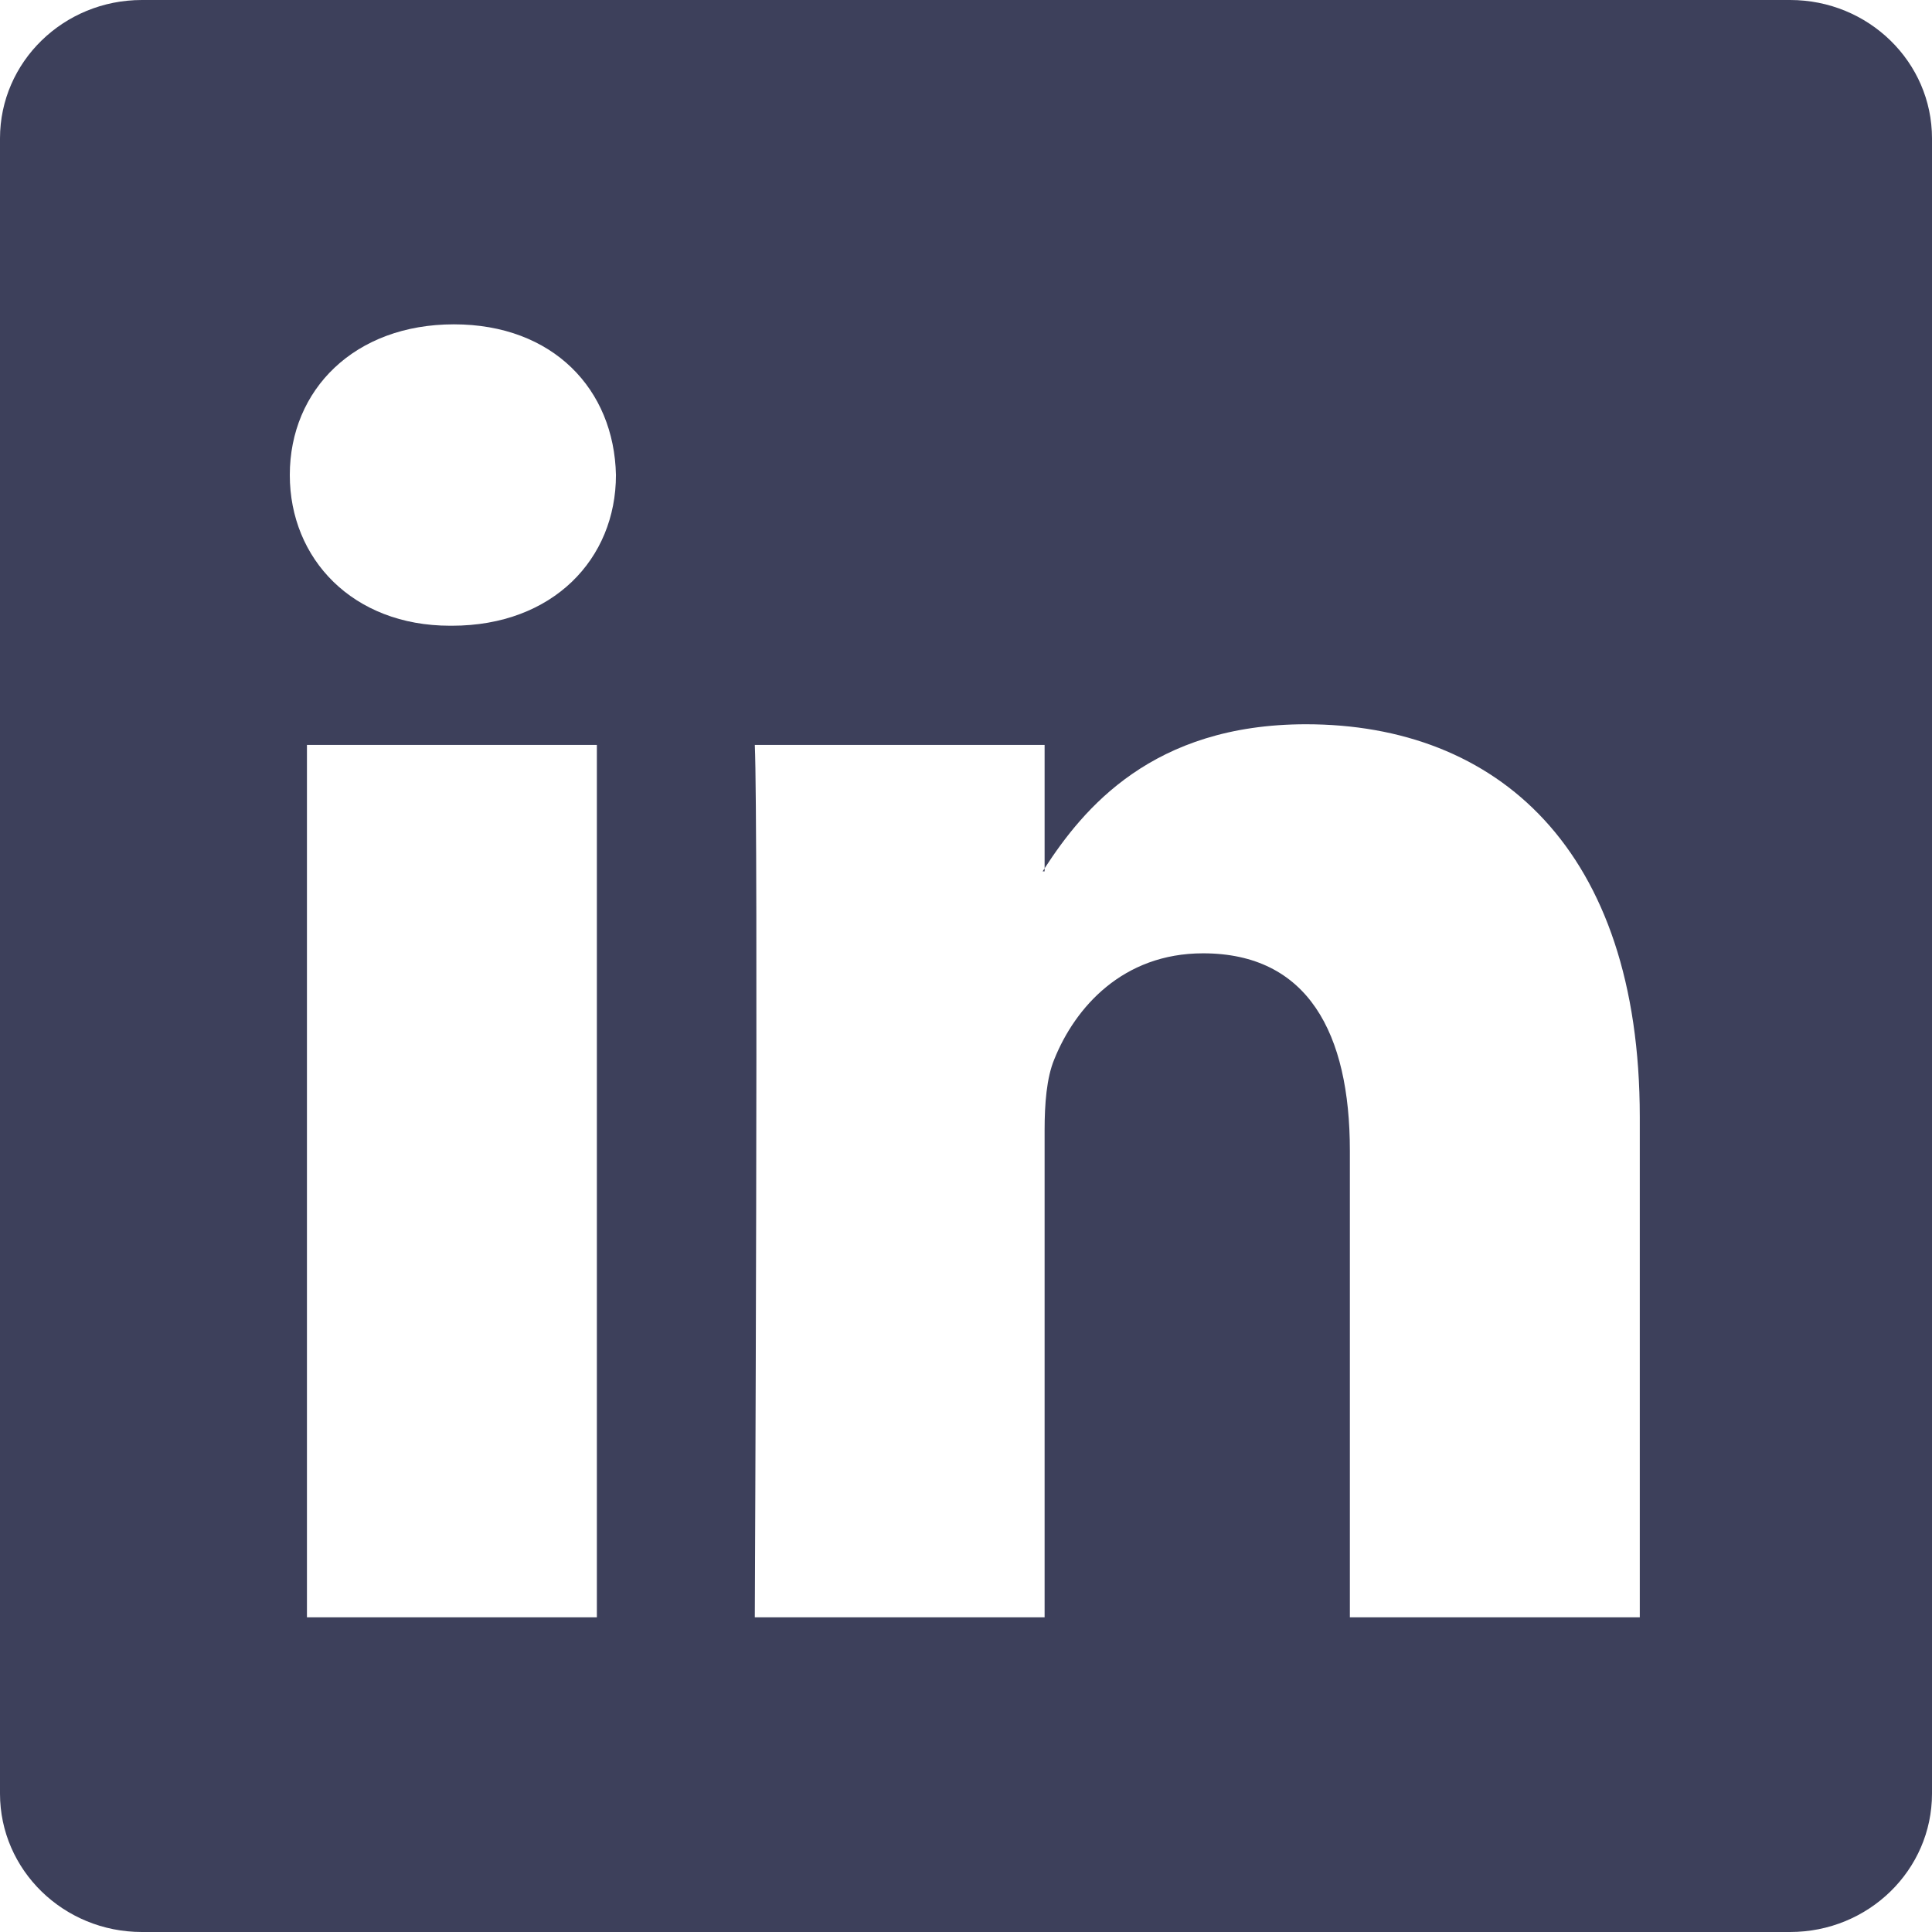
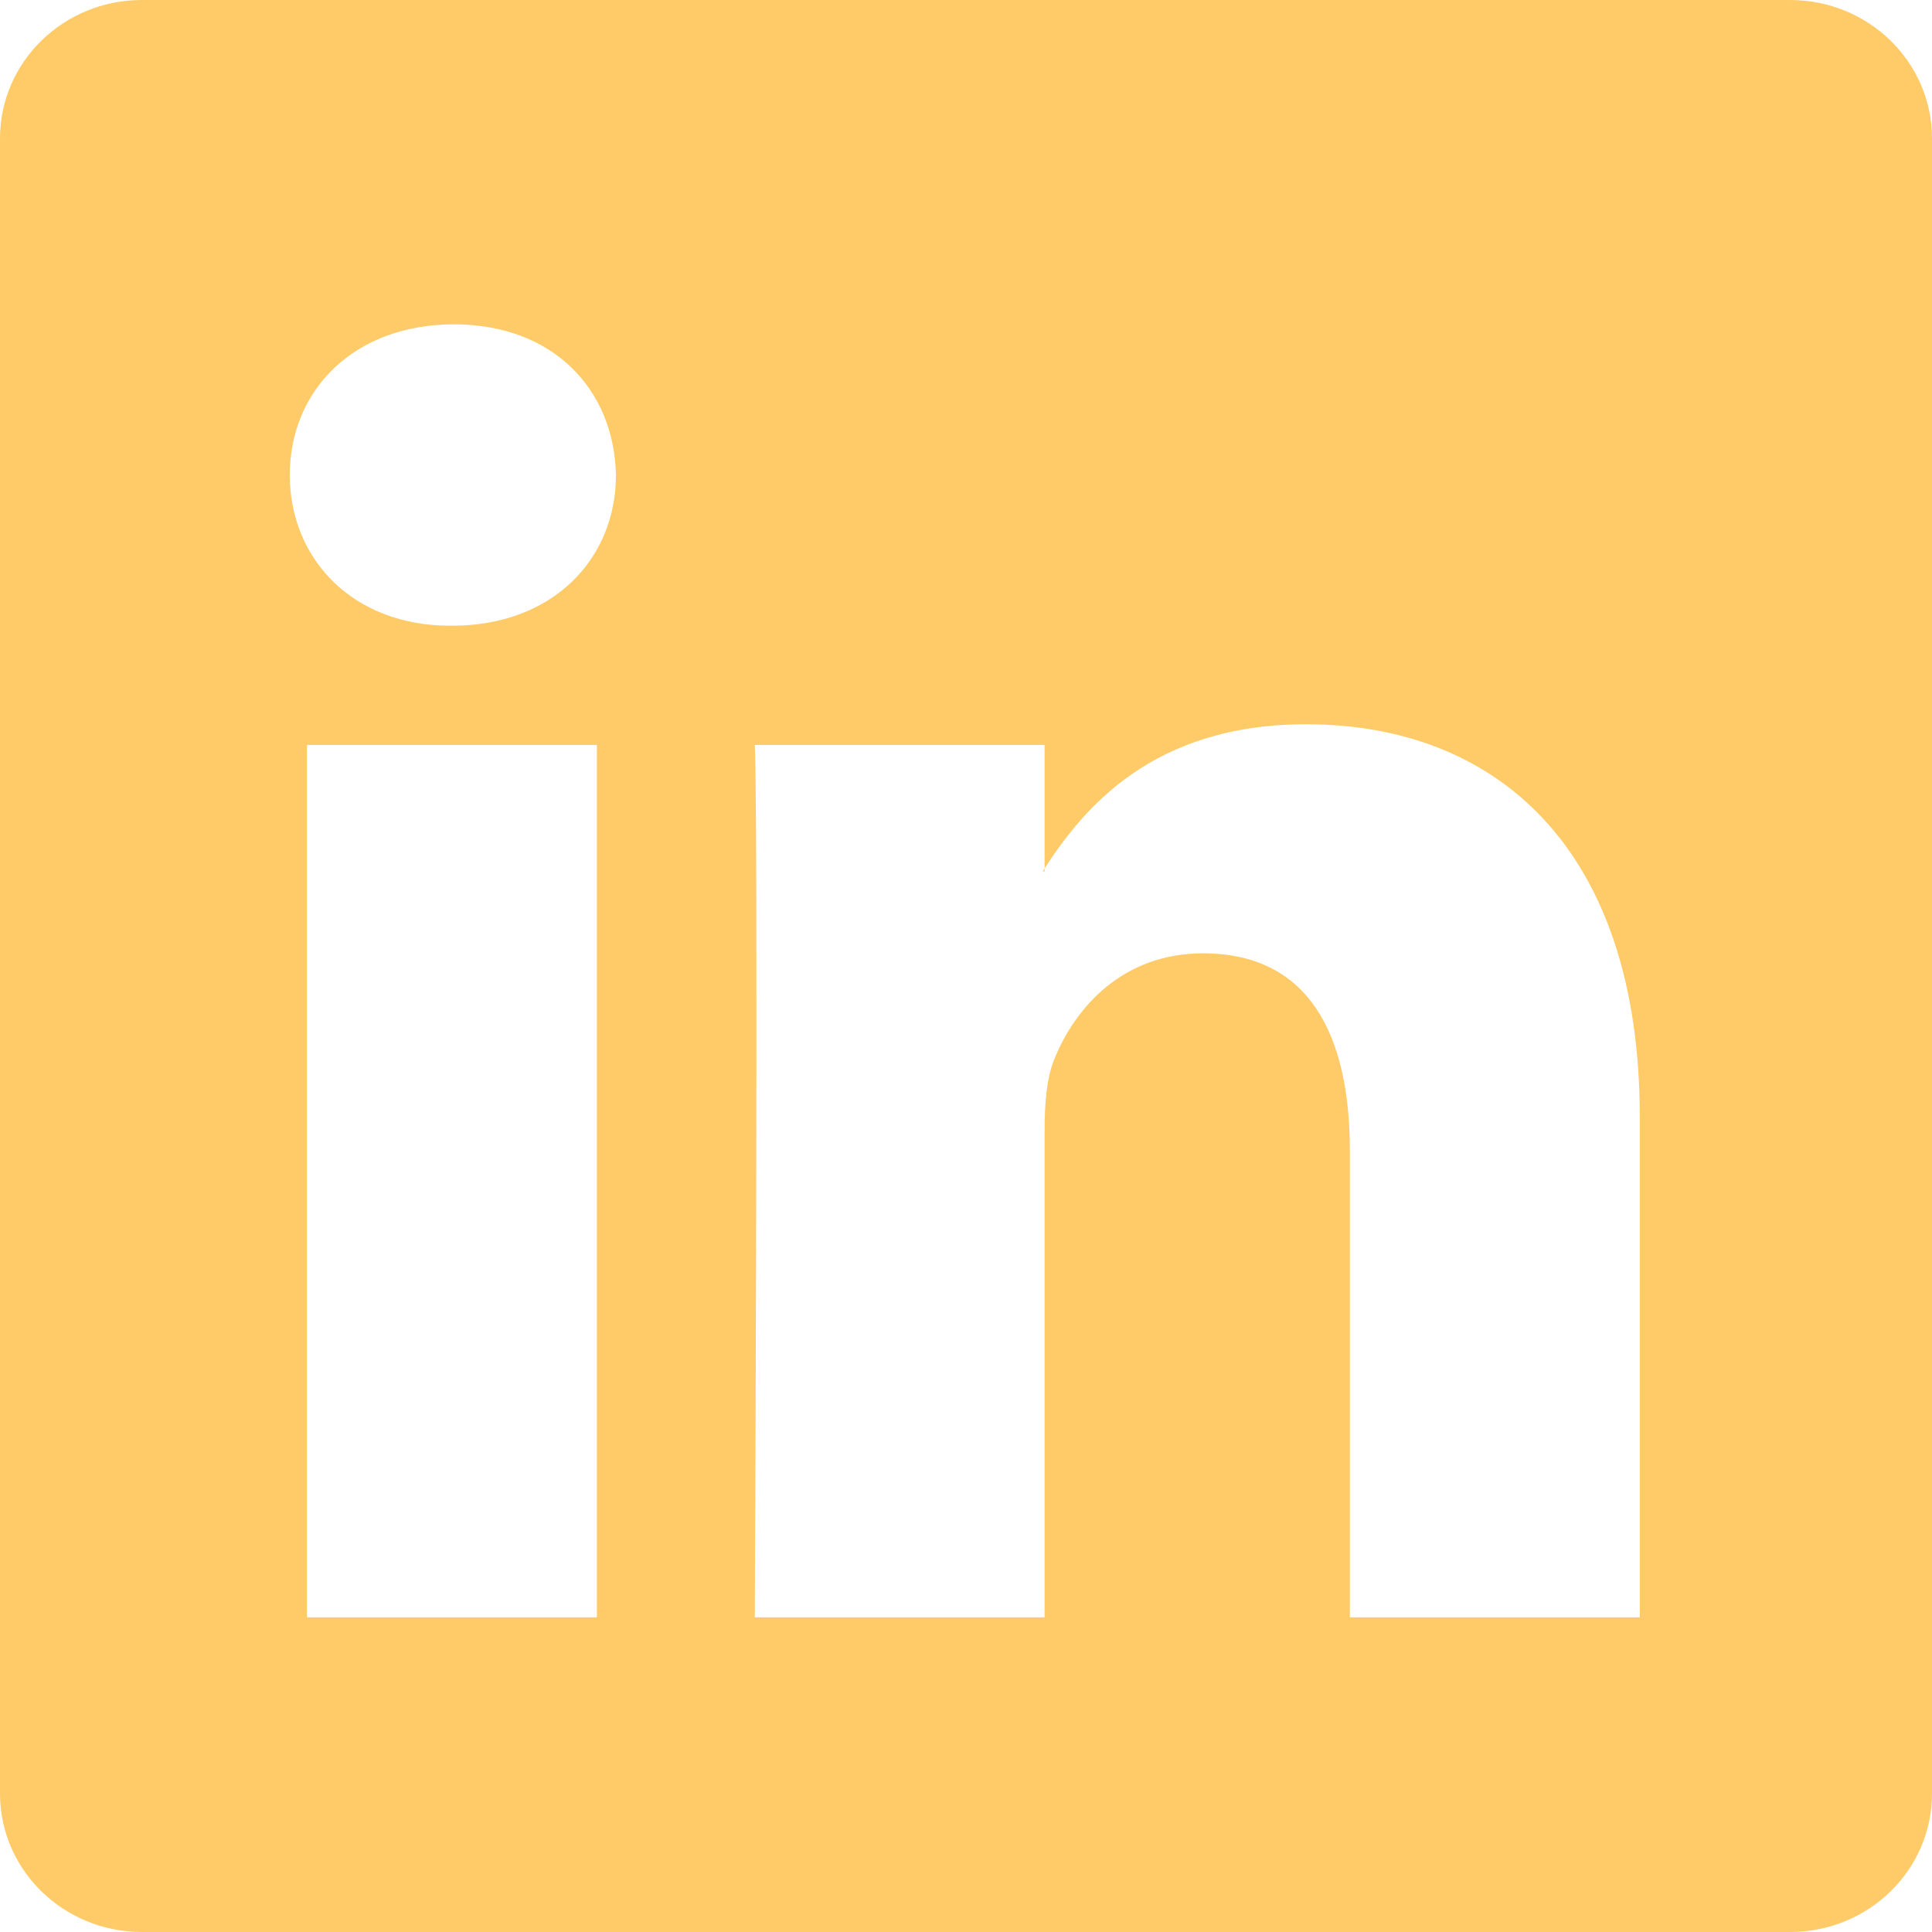
- <svg xmlns="http://www.w3.org/2000/svg" width="16" height="16" fill="#3D405B" class="bi bi-linkedin" viewBox="0 0 16 16">
+ <svg xmlns="http://www.w3.org/2000/svg" width="16" height="16" fill="#ffcb69" class="bi bi-linkedin" viewBox="0 0 16 16">
  <path d="M0 1.146C0 .513.526 0 1.175 0h13.65C15.474 0 16 .513 16 1.146v13.708c0 .633-.526 1.146-1.175 1.146H1.175C.526 16 0 15.487 0 14.854zm4.943 12.248V6.169H2.542v7.225zm-1.2-8.212c.837 0 1.358-.554 1.358-1.248-.015-.709-.52-1.248-1.342-1.248S2.4 3.226 2.4 3.934c0 .694.521 1.248 1.327 1.248zm4.908 8.212V9.359c0-.216.016-.432.08-.586.173-.431.568-.878 1.232-.878.869 0 1.216.662 1.216 1.634v3.865h2.401V9.25c0-2.22-1.184-3.252-2.764-3.252-1.274 0-1.845.7-2.165 1.193v.025h-.016l.016-.025V6.169h-2.4c.03.678 0 7.225 0 7.225z" />
</svg>
